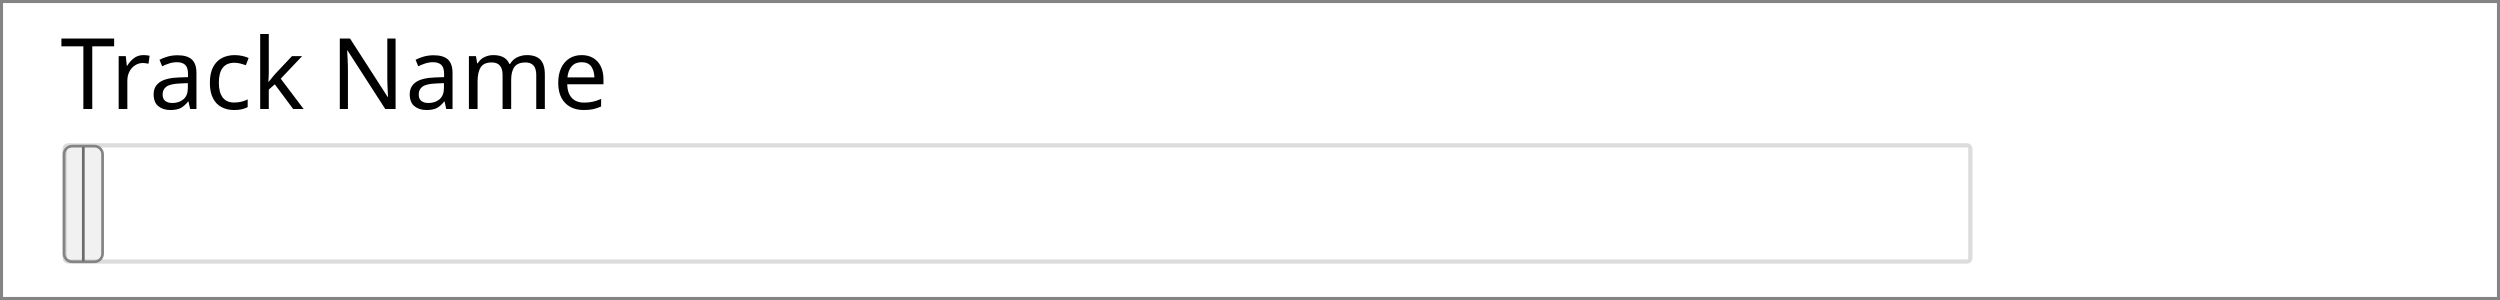
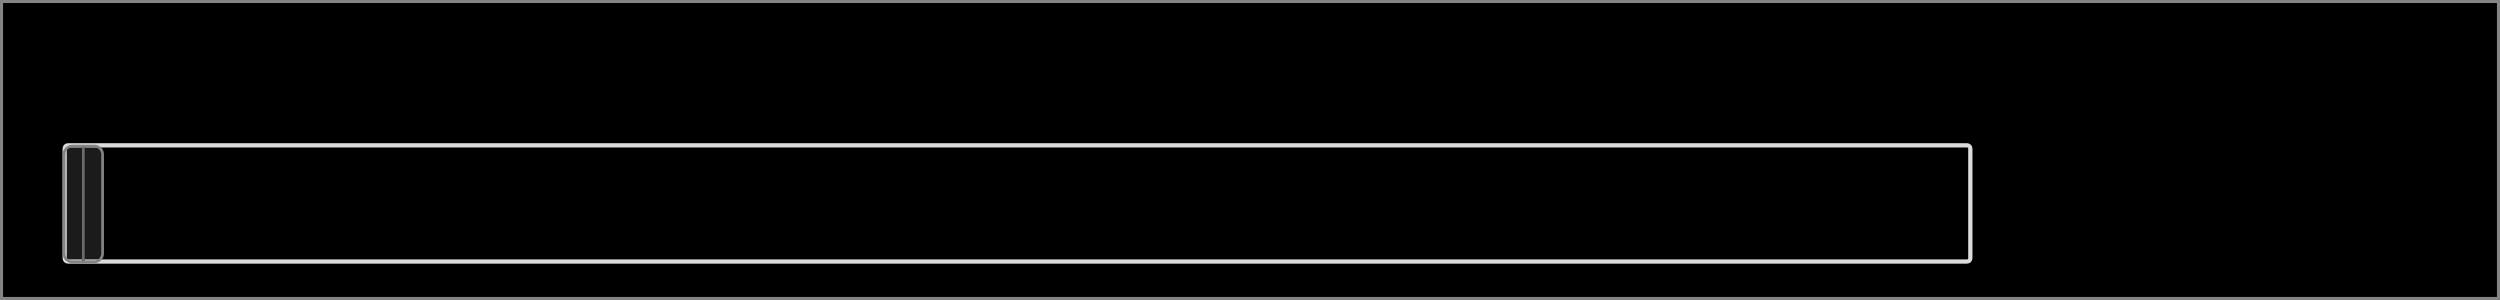
<svg xmlns="http://www.w3.org/2000/svg" width="500" height="60" viewBox="0 0 500 60" id="svg2" version="1.1">
  <defs id="defs4" />
-   <g id="layer1" transform="translate(0,-992.3622)">
+   <g id="layer1" class="track-controls" transform="translate(0,-992.3622)">
    <text xml:space="preserve" style="font-style:normal;font-variant:normal;font-weight:normal;font-stretch:normal;font-size:19.737px;line-height:100%;font-family:'Arial Black';-inkscape-font-specification:'Arial Black, Normal';text-align:start;letter-spacing:0px;word-spacing:0px;writing-mode:lr-tb;text-anchor:start;fill:#000000;fill-opacity:1;stroke:none;stroke-width:1px;stroke-linecap:butt;stroke-linejoin:miter;stroke-opacity:1" x="12.08" y="1014.163" id="track-name">
      <tspan id="tspan3338" x="12.08" y="1014.163">Track Name</tspan>
    </text>
-     <rect id="rect3340" width="499.39" height="59.39" x="0.305" y="992.667" style="opacity:1;fill:none;stroke:#848484;stroke-width:0.61;stroke-opacity:1" attach="0011" />
+     <rect id="rect3340" width="499.39" height="59.39" x="0.305" y="992.667" style="opacity:1;stroke:#848484;stroke-width:0.61;stroke-opacity:1" class="background" attach="0011" />
    <g id="gain-knob">
      <rect ry="0.655" y="1021.424" x="12.937" height="23.245" width="381.129" id="knob-track" style="opacity:1;fill:none;fill-opacity:0.161;stroke:#dcdcdc;stroke-width:0.85;stroke-linejoin:miter;stroke-miterlimit:1;stroke-dasharray:none;stroke-opacity:1" attach="0011" />
      <g id="knob-indicator">
        <rect style="fill:#a9a9a9;fill-opacity:0.161;stroke:#848484;stroke-width:0.545;stroke-linejoin:miter;stroke-opacity:1" id="rect4161" width="7.711" height="23.132" x="12.806" y="1021.585" rx="1.636" ry="1.636" />
        <path style="fill:none;fill-rule:evenodd;stroke:#6b6b6b;stroke-width:0.545px;stroke-linecap:butt;stroke-linejoin:miter;stroke-opacity:1" d="m 16.661,1021.723 0,22.857" id="path4163" />
      </g>
    </g>
  </g>
</svg>
